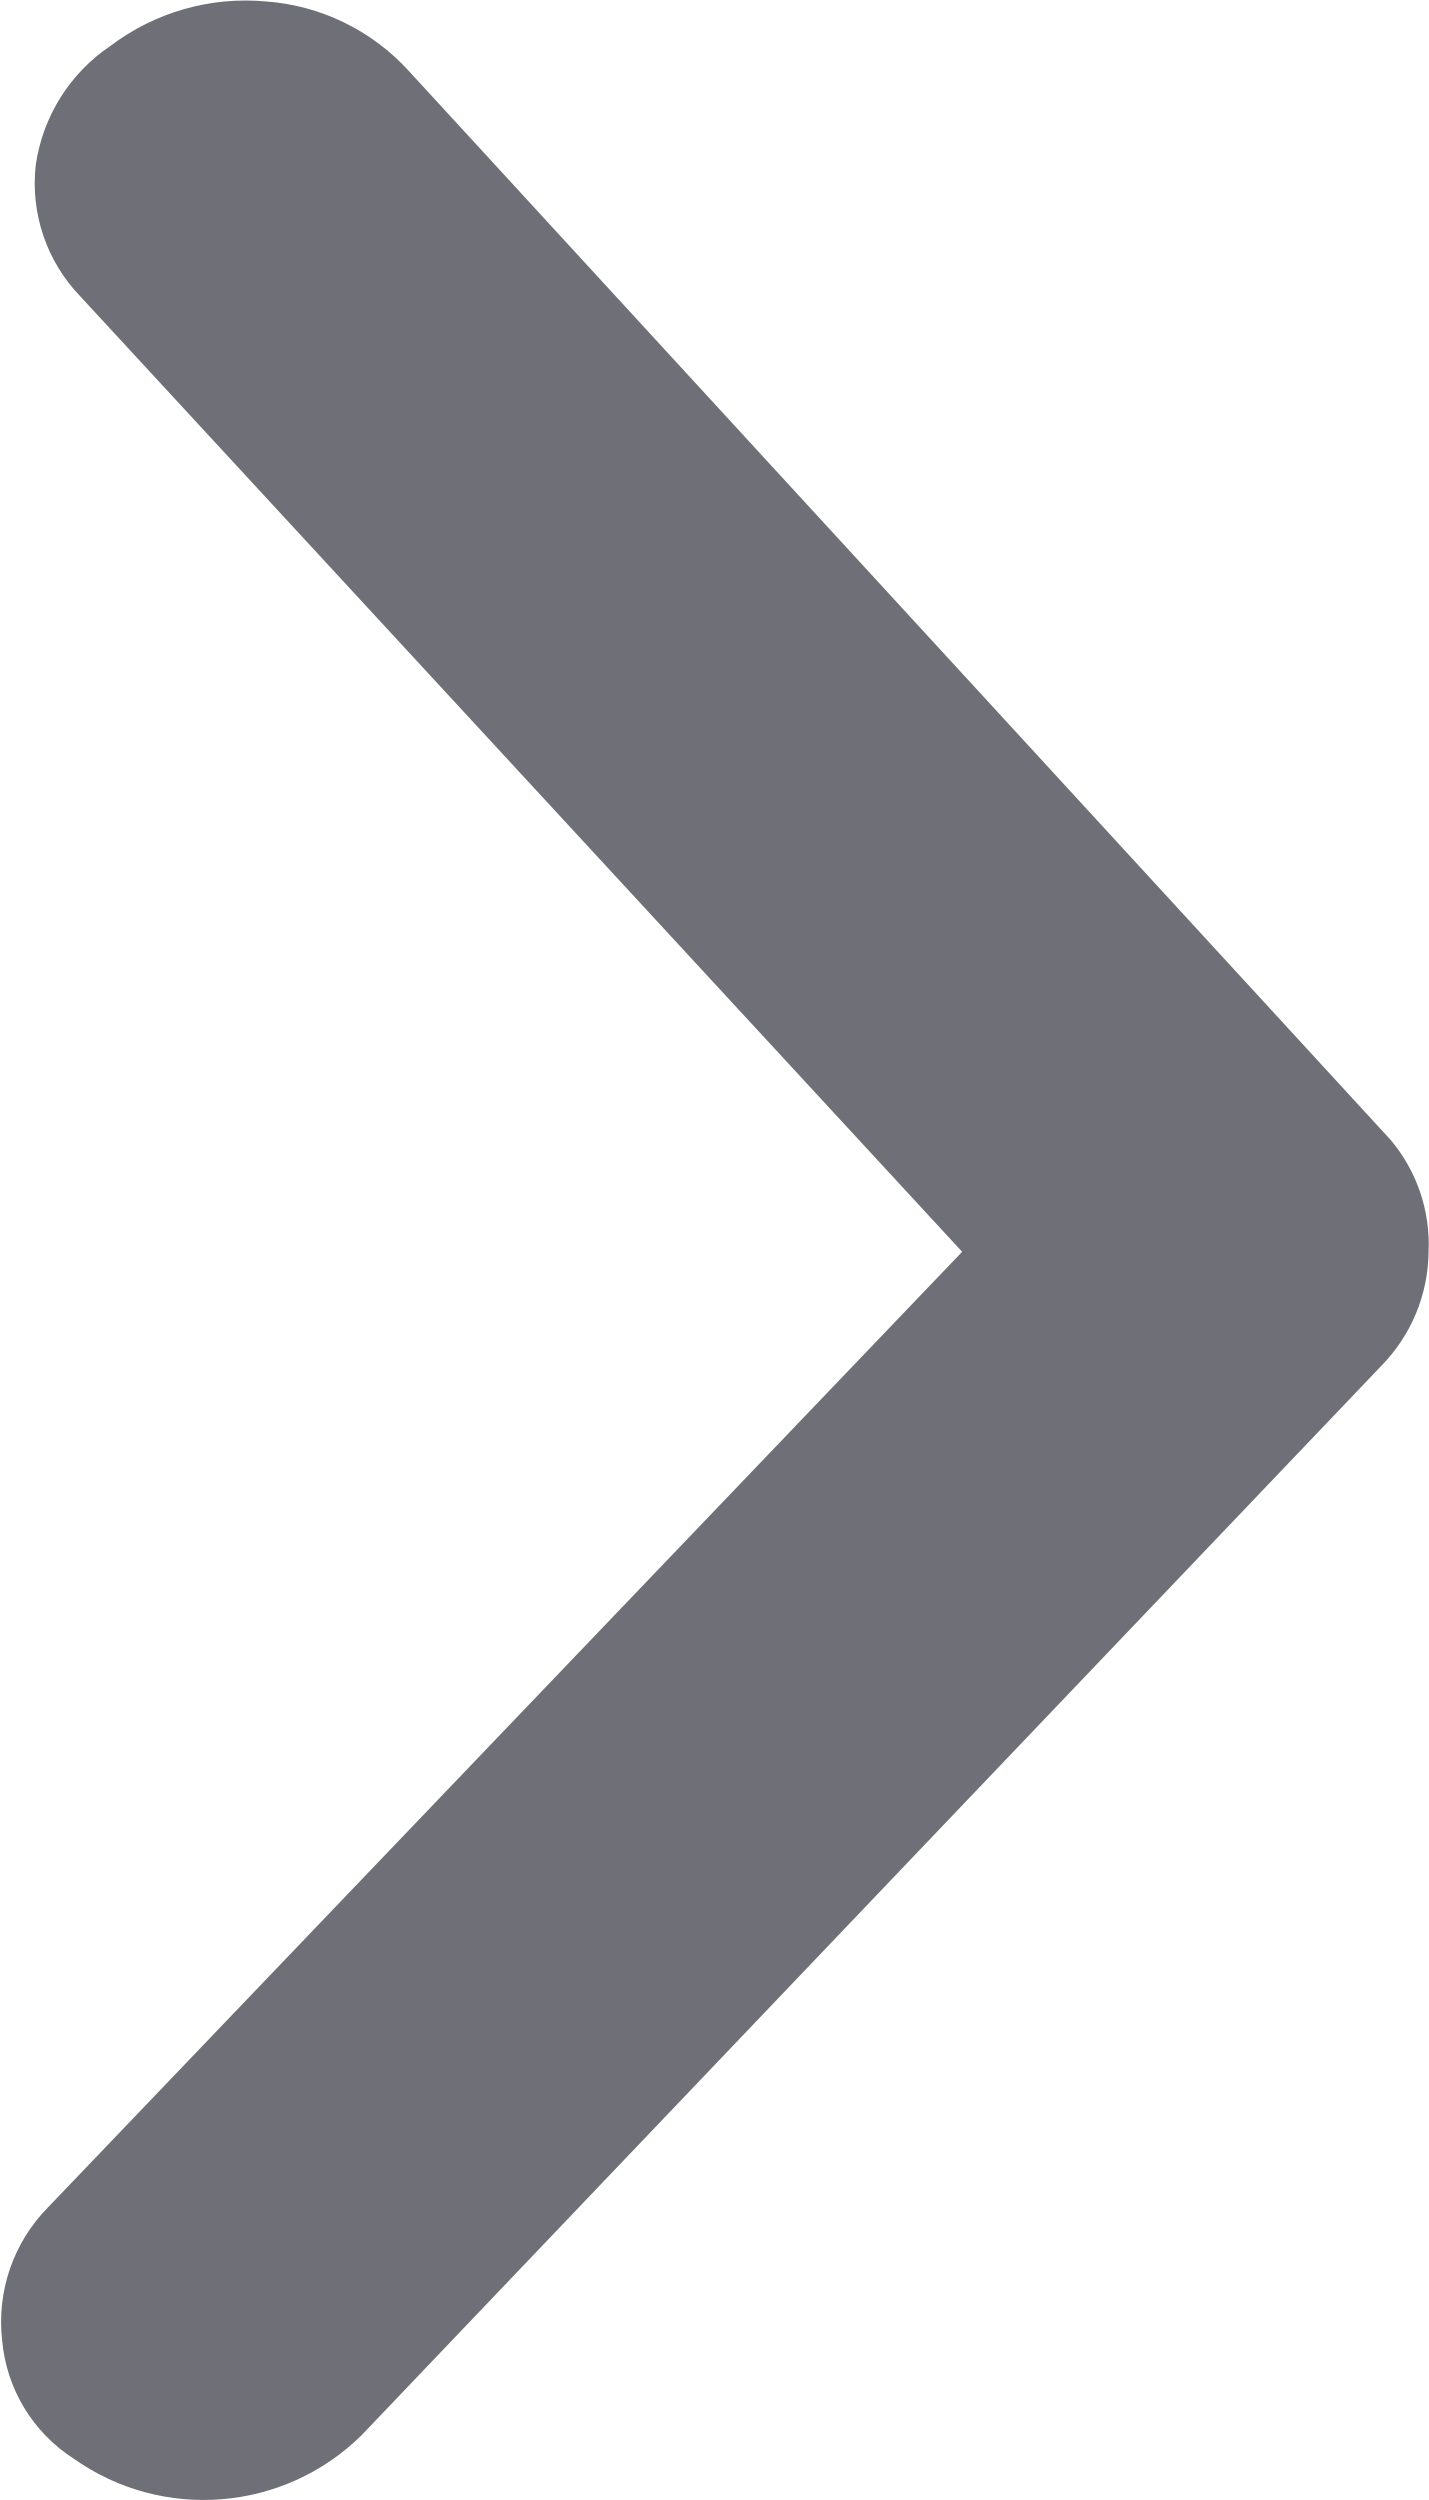
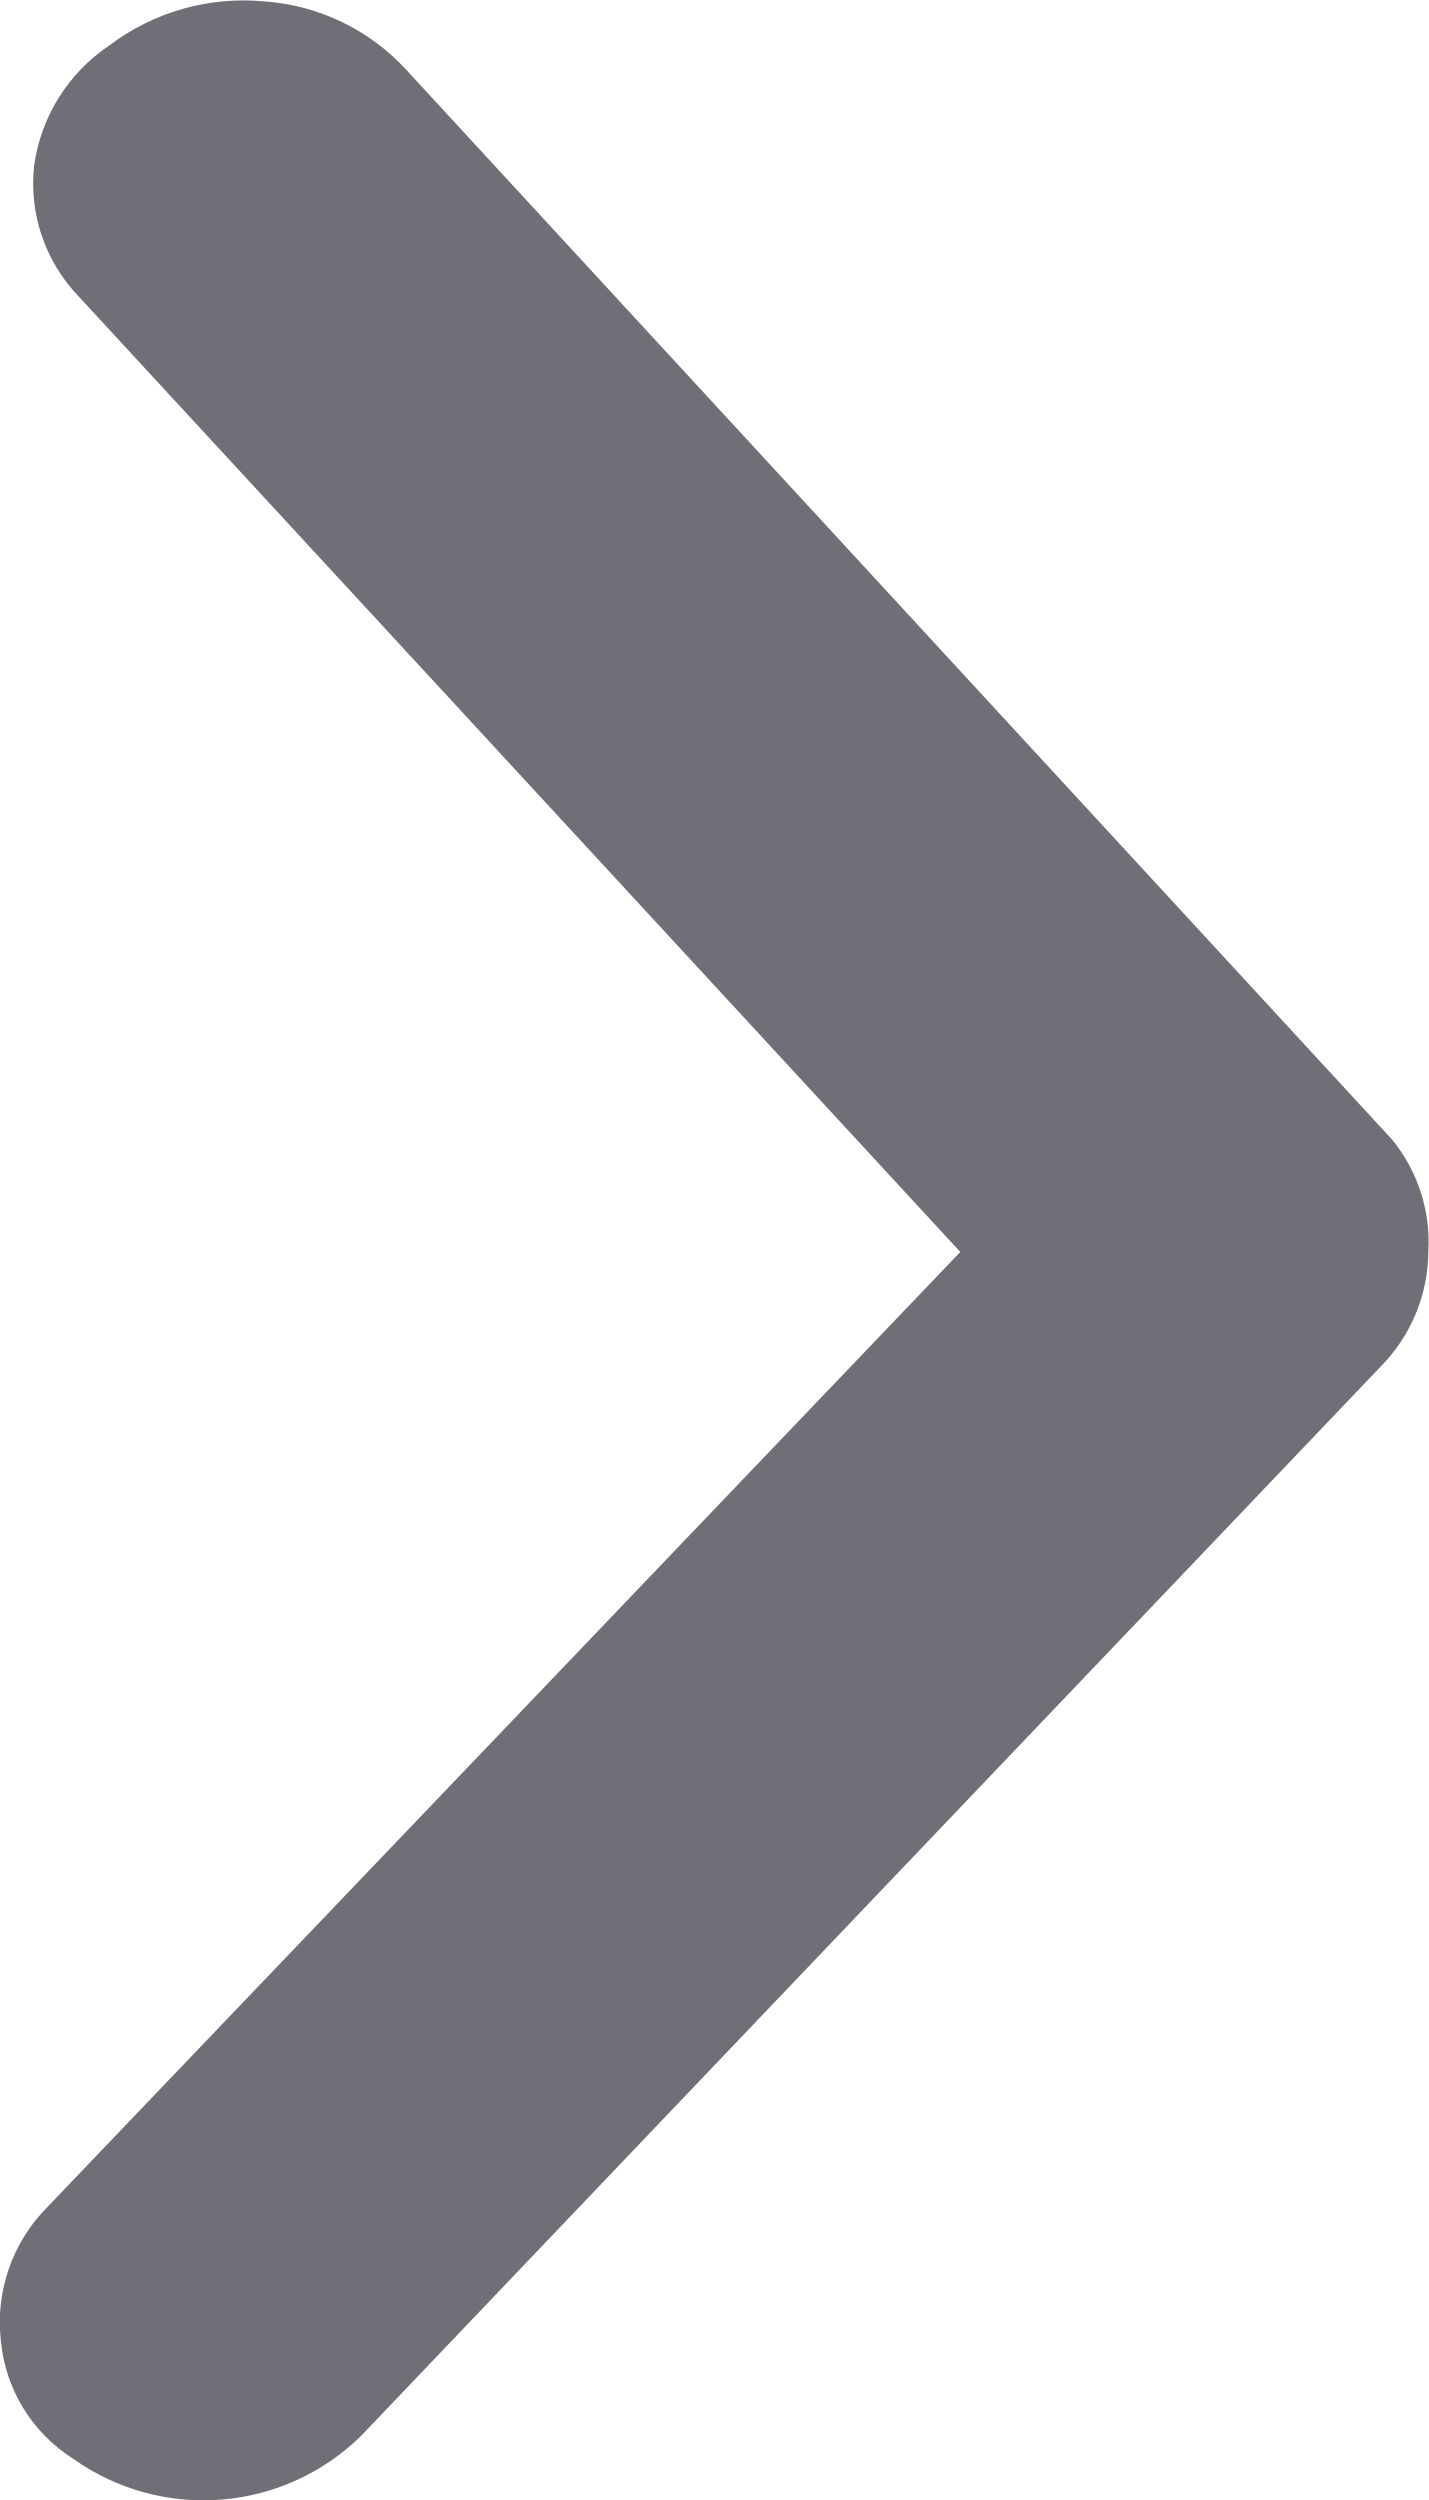
- <svg xmlns="http://www.w3.org/2000/svg" width="4" height="7" viewBox="0 0 4 7">
-   <path d="M18.108,30.306a.462.462,0,0,1-.319-.132l-2.995-2.856a.63.63,0,0,1-.065-.806.439.439,0,0,1,.331-.2.457.457,0,0,1,.373.129L18.108,29l2.675-2.469a.456.456,0,0,1,.367-.125.485.485,0,0,1,.335.21.626.626,0,0,1,.124.434.6.6,0,0,1-.194.4L18.421,30.2A.454.454,0,0,1,18.108,30.306Z" transform="translate(-26.306 21.613) rotate(-90)" fill="#6e6f77" />
+ <svg xmlns="http://www.w3.org/2000/svg" width="5.143" height="9" viewBox="0 0 5.143 9">
+   <path d="M19.106,31.448a.594.594,0,0,1-.411-.17l-3.851-3.672a.81.81,0,0,1-.083-1.036.565.565,0,0,1,.426-.261.588.588,0,0,1,.479.166l3.44,3.288,3.44-3.174a.587.587,0,0,1,.472-.16.624.624,0,0,1,.431.27.8.8,0,0,1,.159.558.766.766,0,0,1-.249.514L19.51,31.318A.584.584,0,0,1,19.106,31.448Z" transform="translate(-26.306 23.613) rotate(-90)" fill="#6e6f77" />
</svg>
